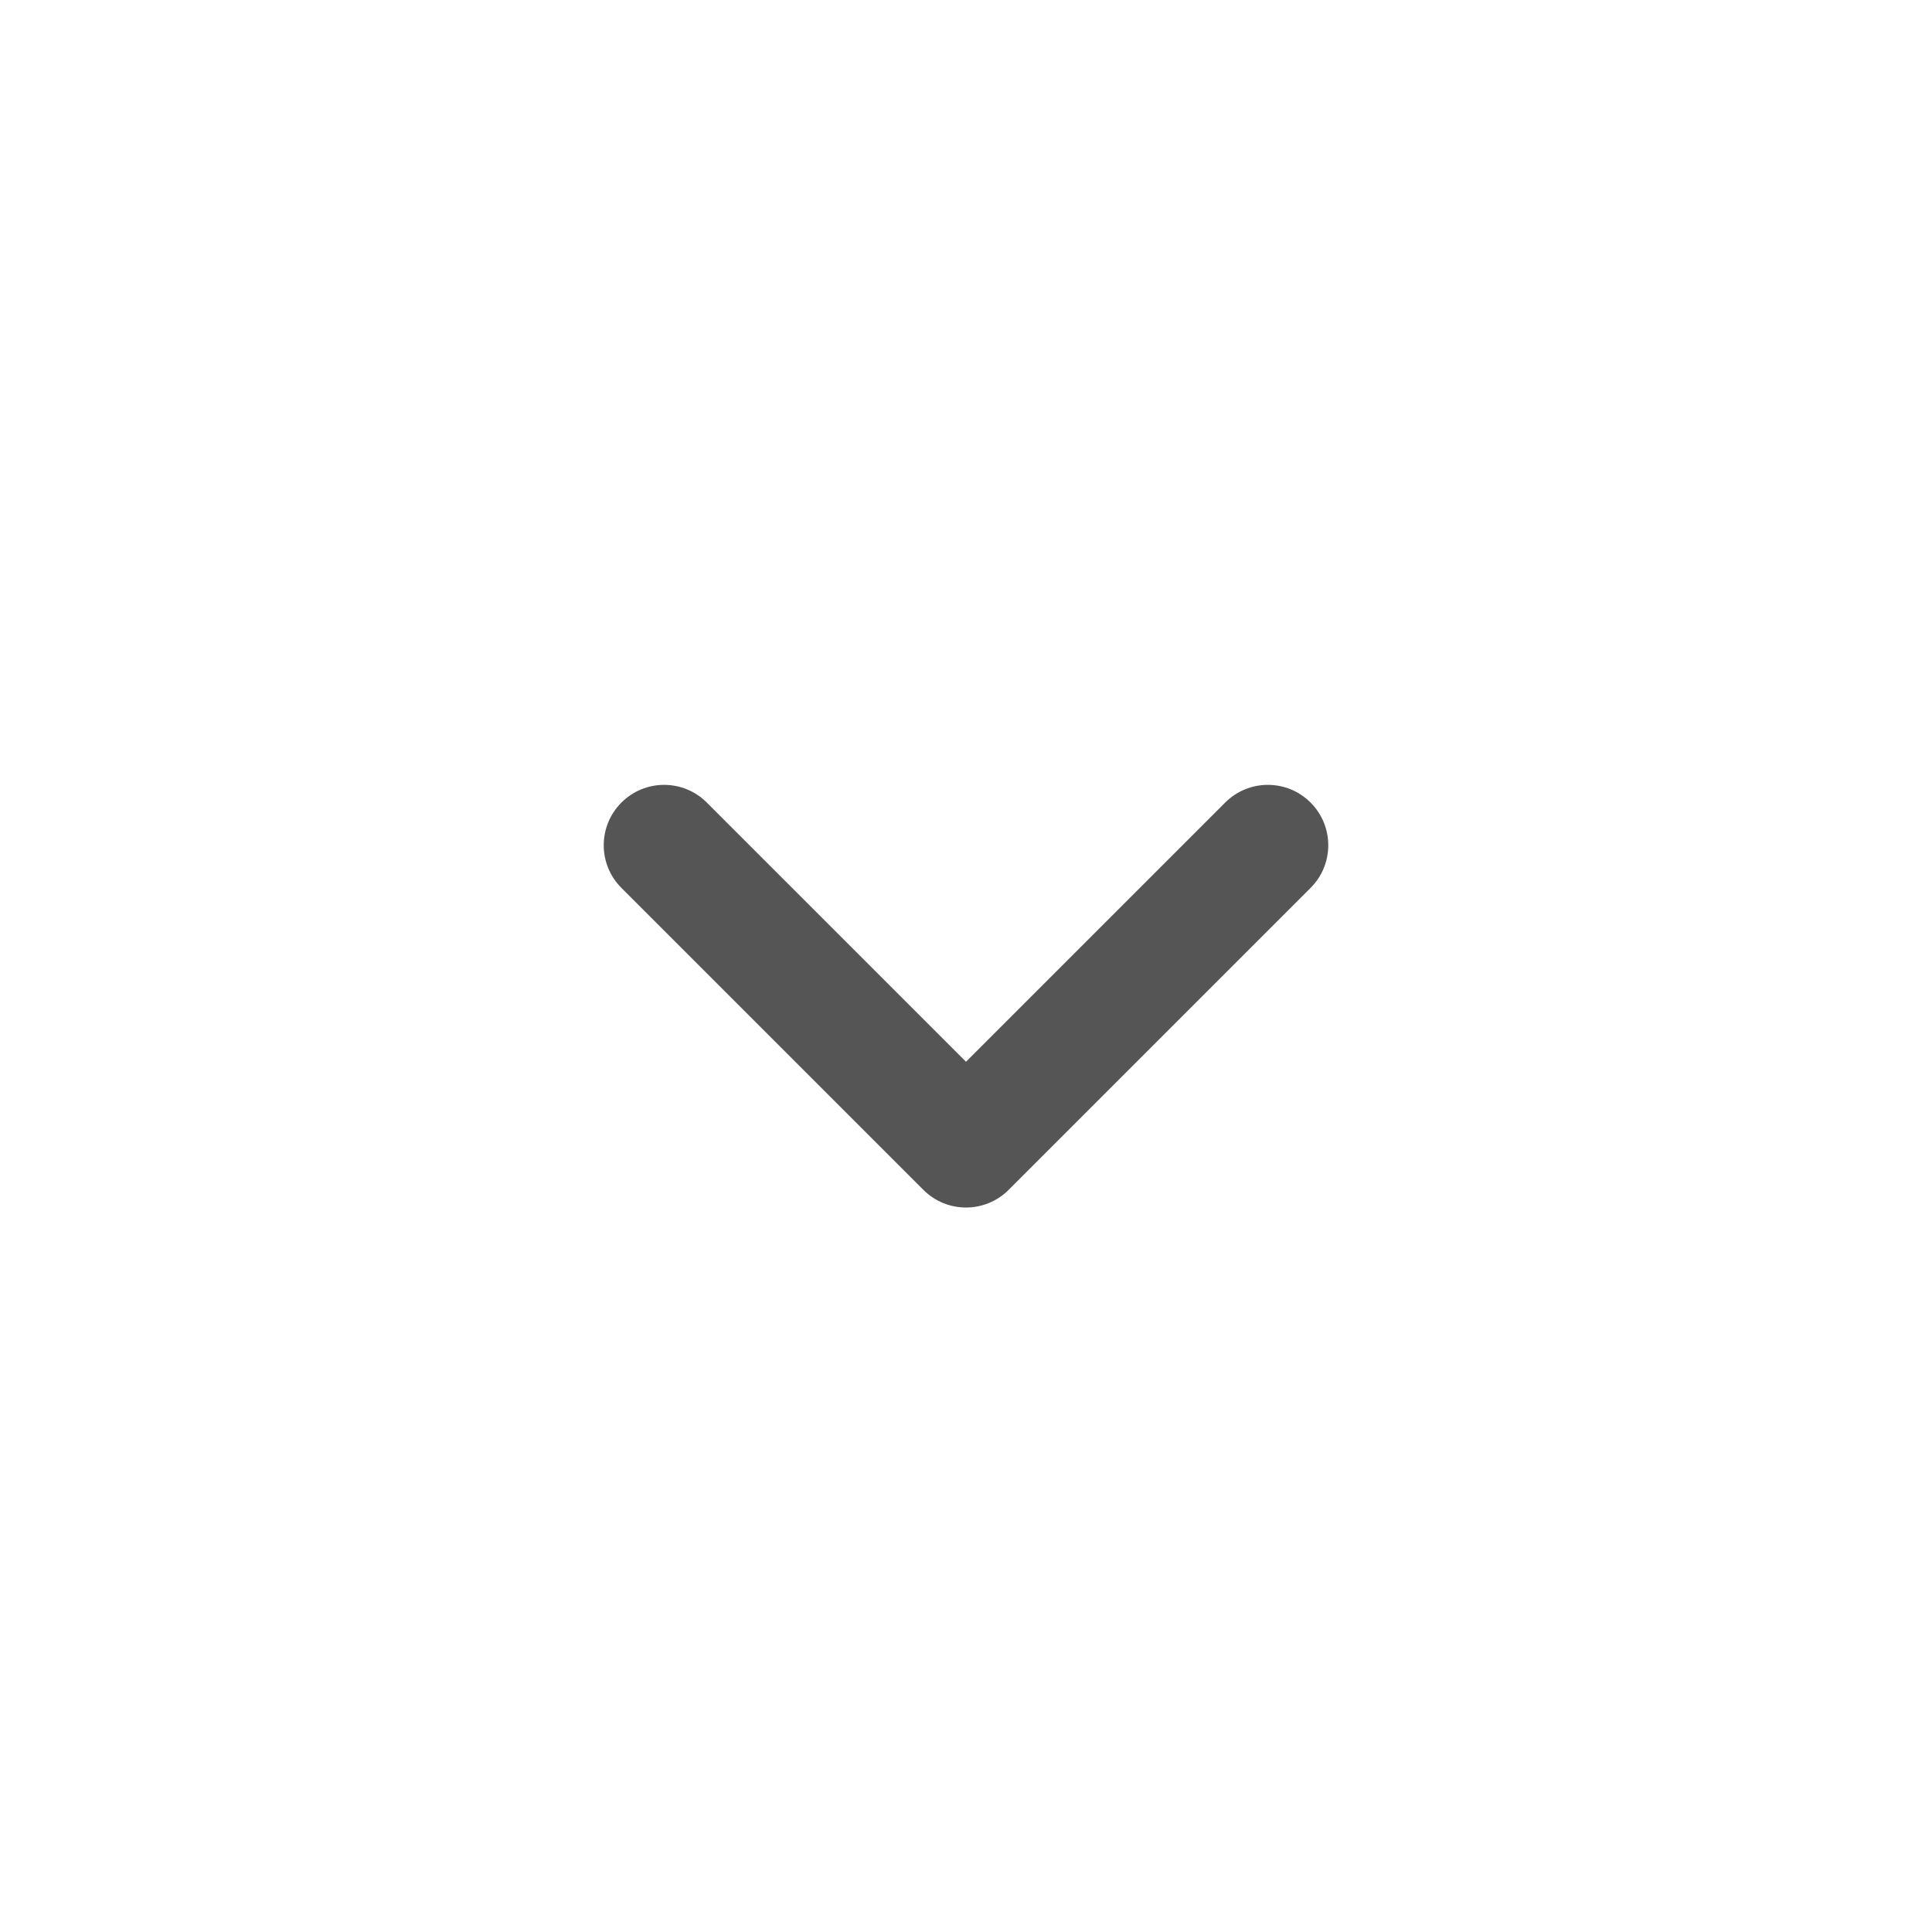
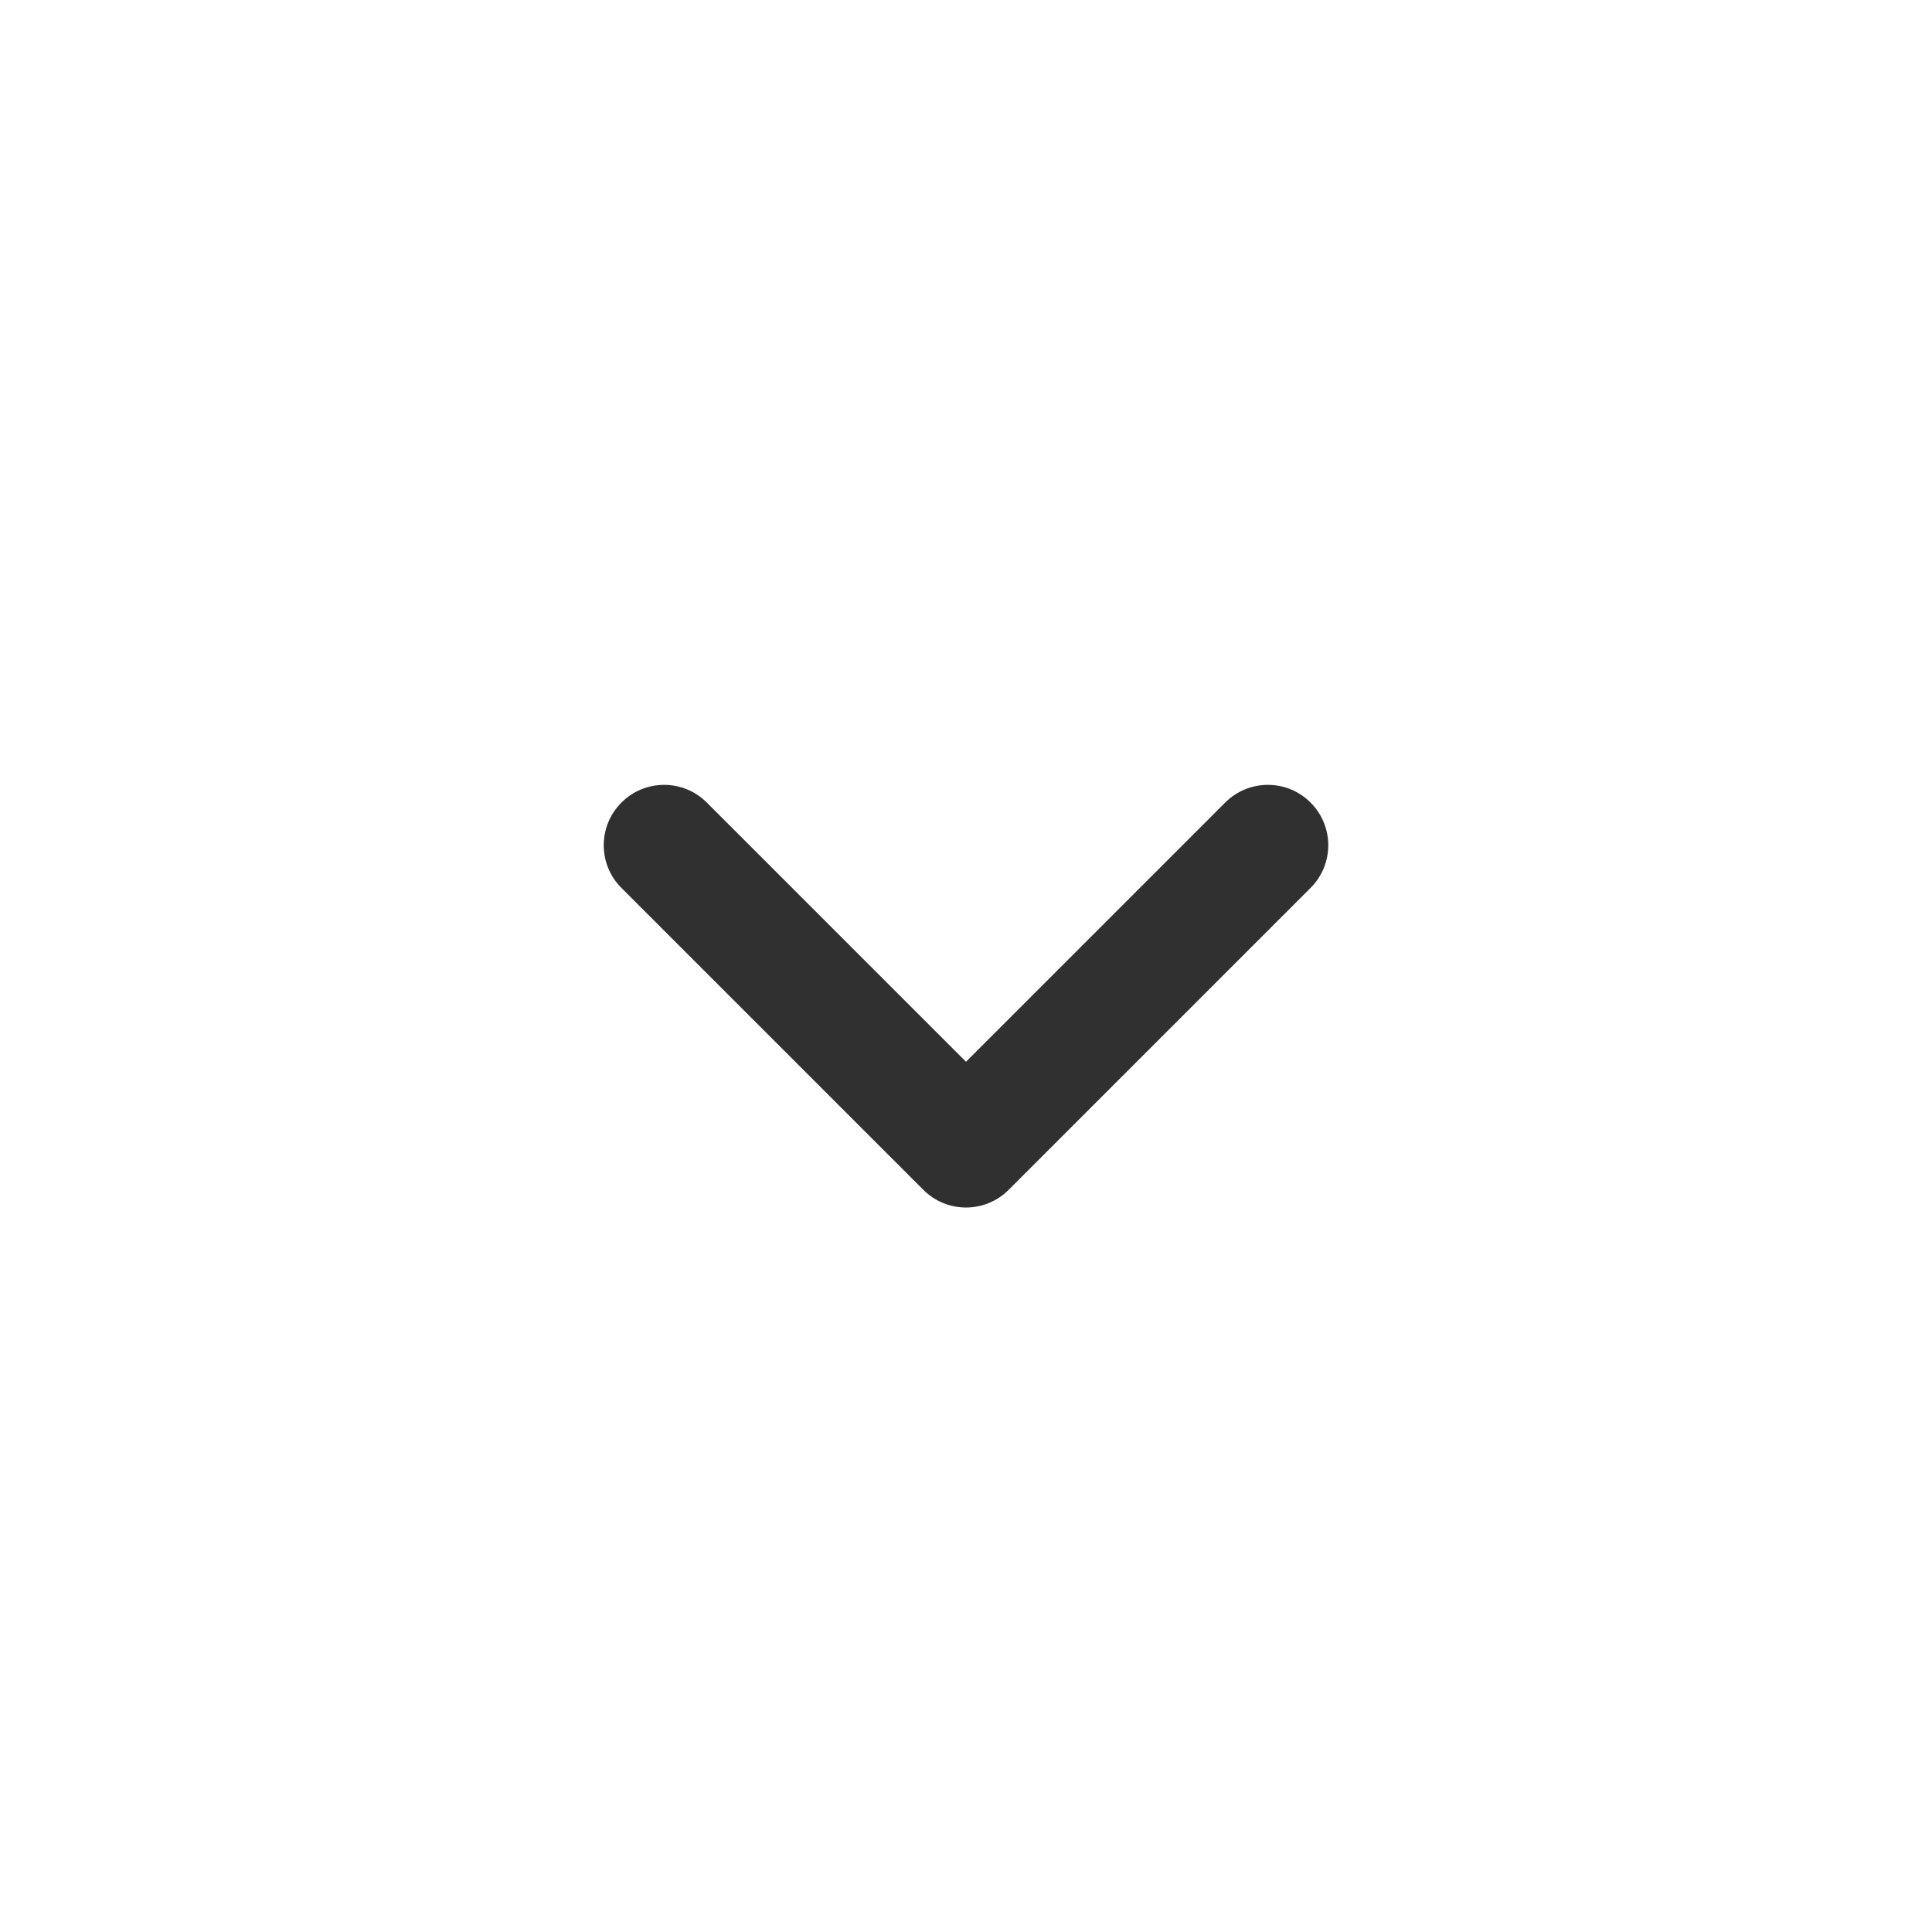
<svg xmlns="http://www.w3.org/2000/svg" width="32px" height="32px" viewBox="0 0 32 32" fill="none">
-   <path fill-rule="evenodd" clip-rule="evenodd" d="M10.293 13.293C10.683 12.902 11.317 12.902 11.707 13.293L16 17.586L20.293 13.293C20.683 12.902 21.317 12.902 21.707 13.293C22.098 13.683 22.098 14.317 21.707 14.707L16.707 19.707C16.317 20.098 15.683 20.098 15.293 19.707L10.293 14.707C9.902 14.317 9.902 13.683 10.293 13.293Z" fill="#555555" />
+   <path fill-rule="evenodd" clip-rule="evenodd" d="M10.293 13.293C10.683 12.902 11.317 12.902 11.707 13.293L16 17.586L20.293 13.293C20.683 12.902 21.317 12.902 21.707 13.293C22.098 13.683 22.098 14.317 21.707 14.707L16.707 19.707C16.317 20.098 15.683 20.098 15.293 19.707L10.293 14.707C9.902 14.317 9.902 13.683 10.293 13.293Z" fill="#303030" />
</svg>
